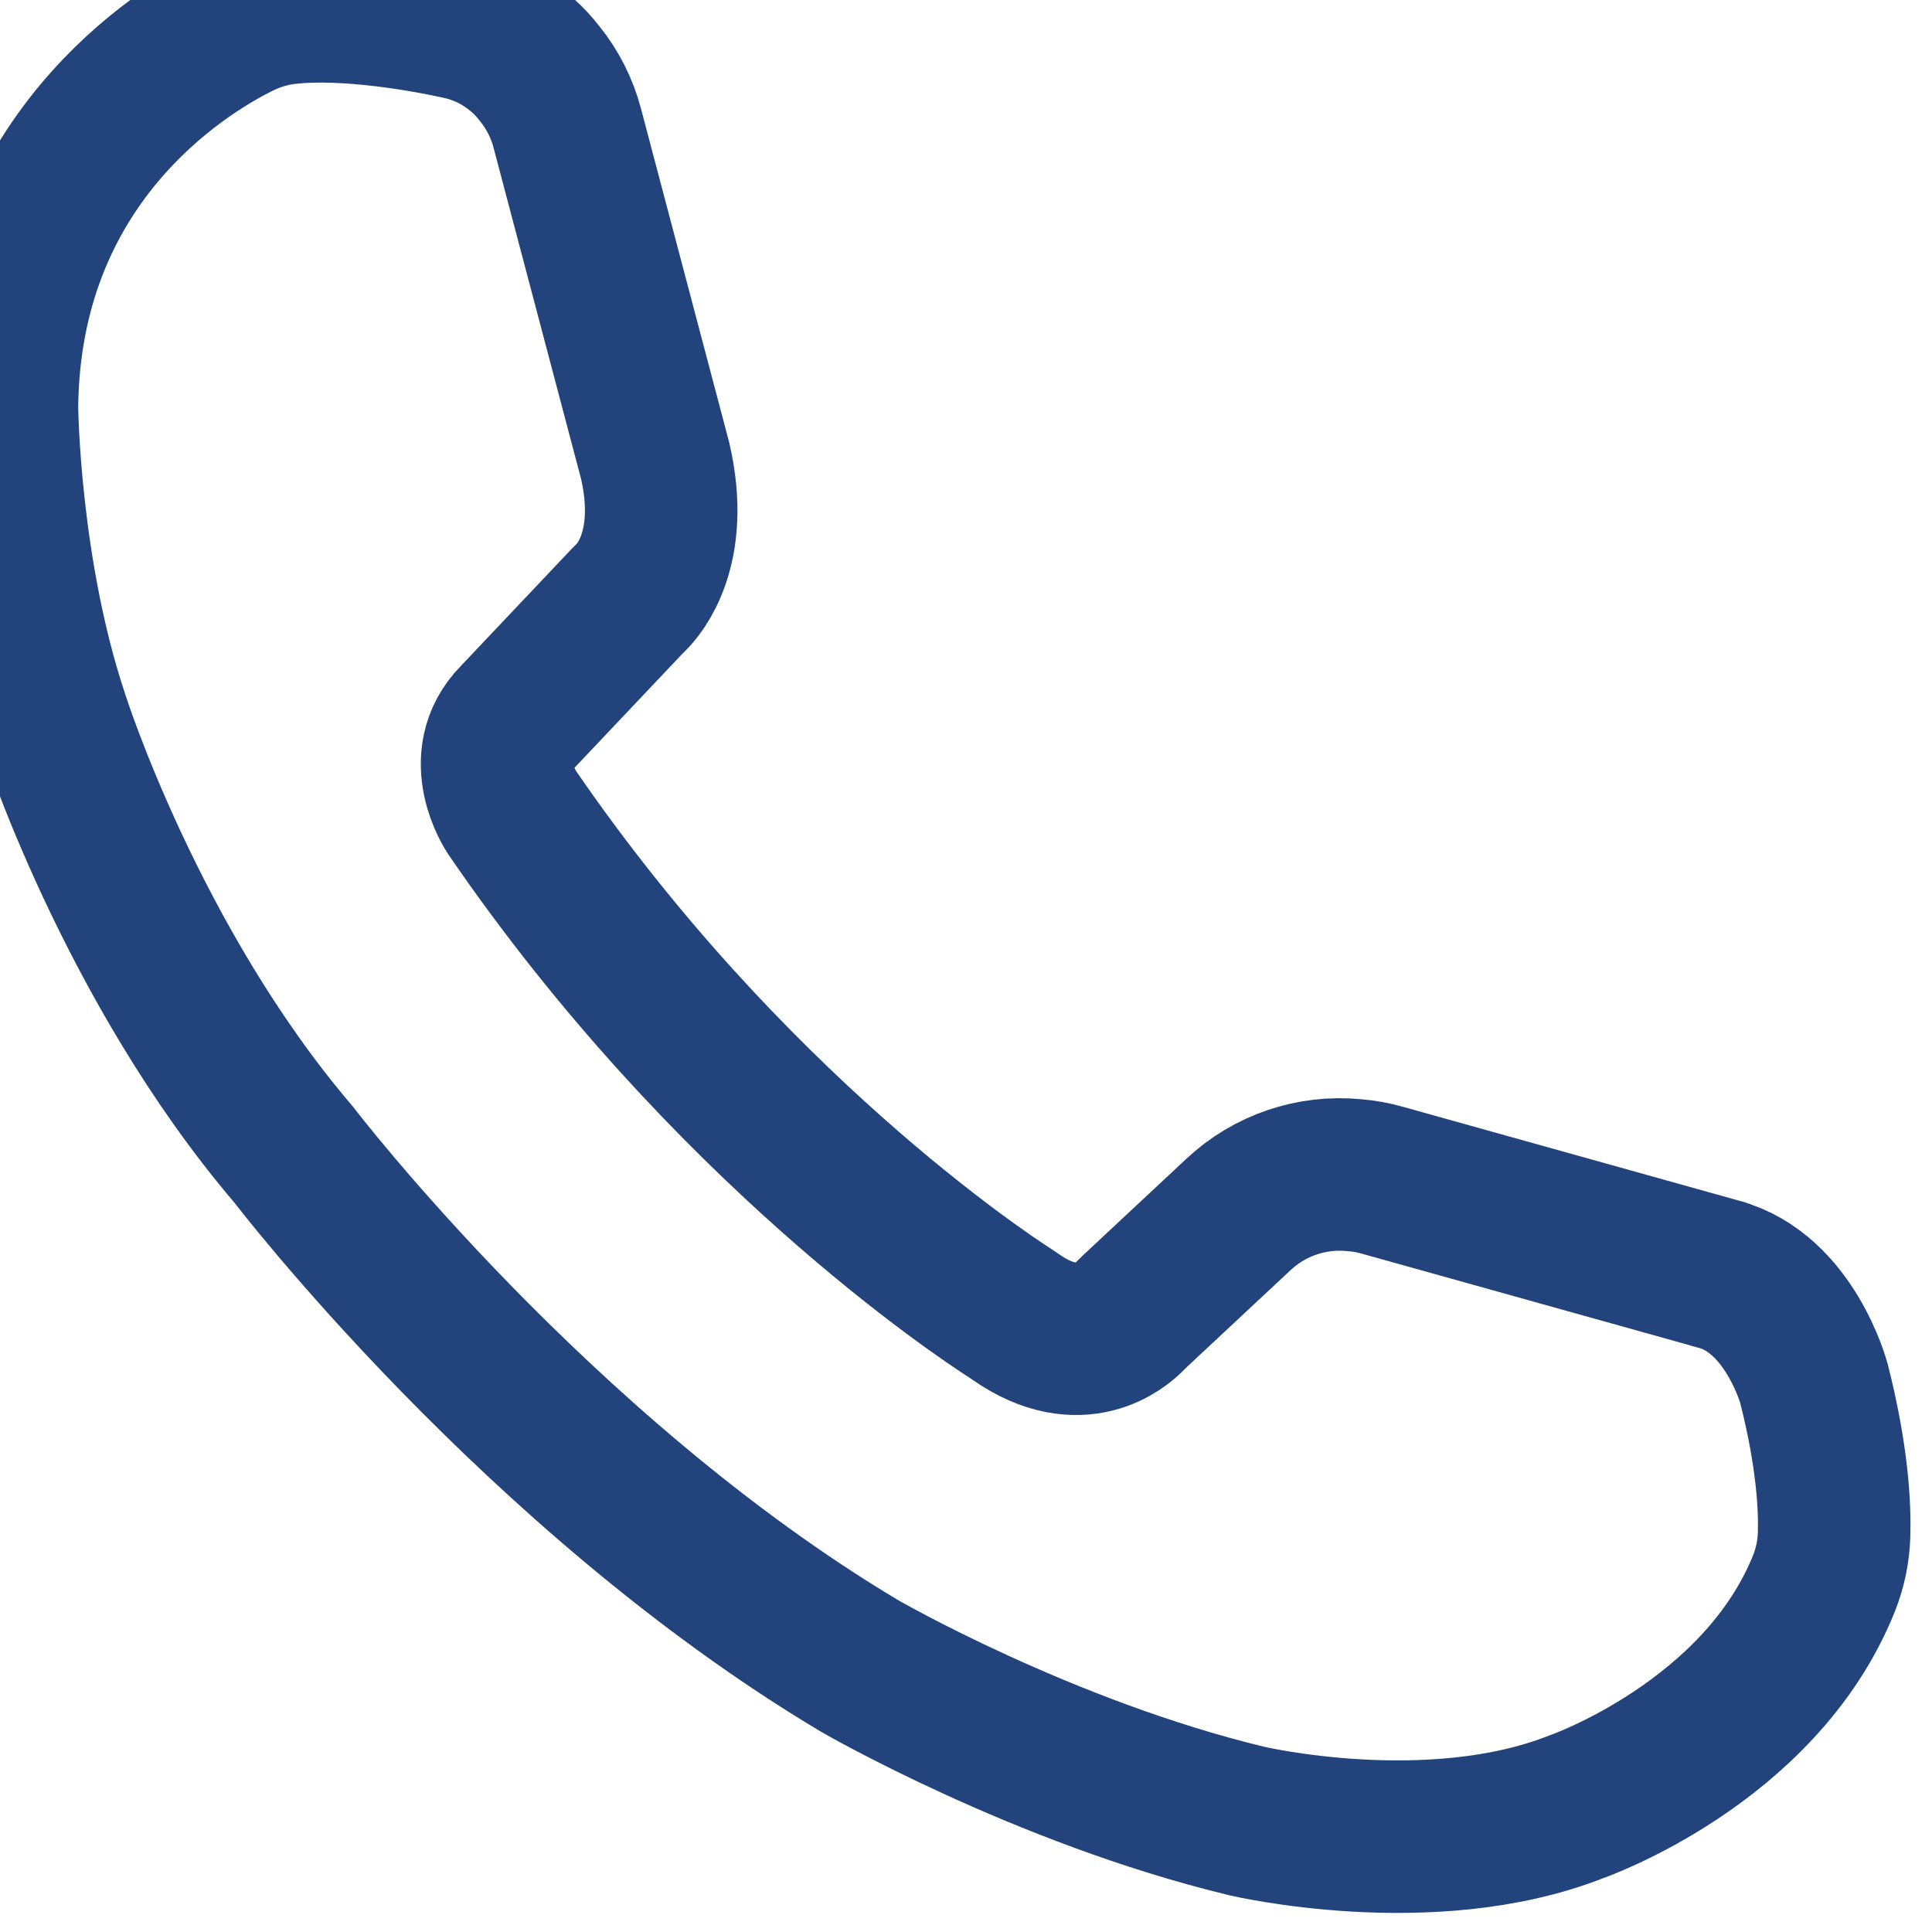
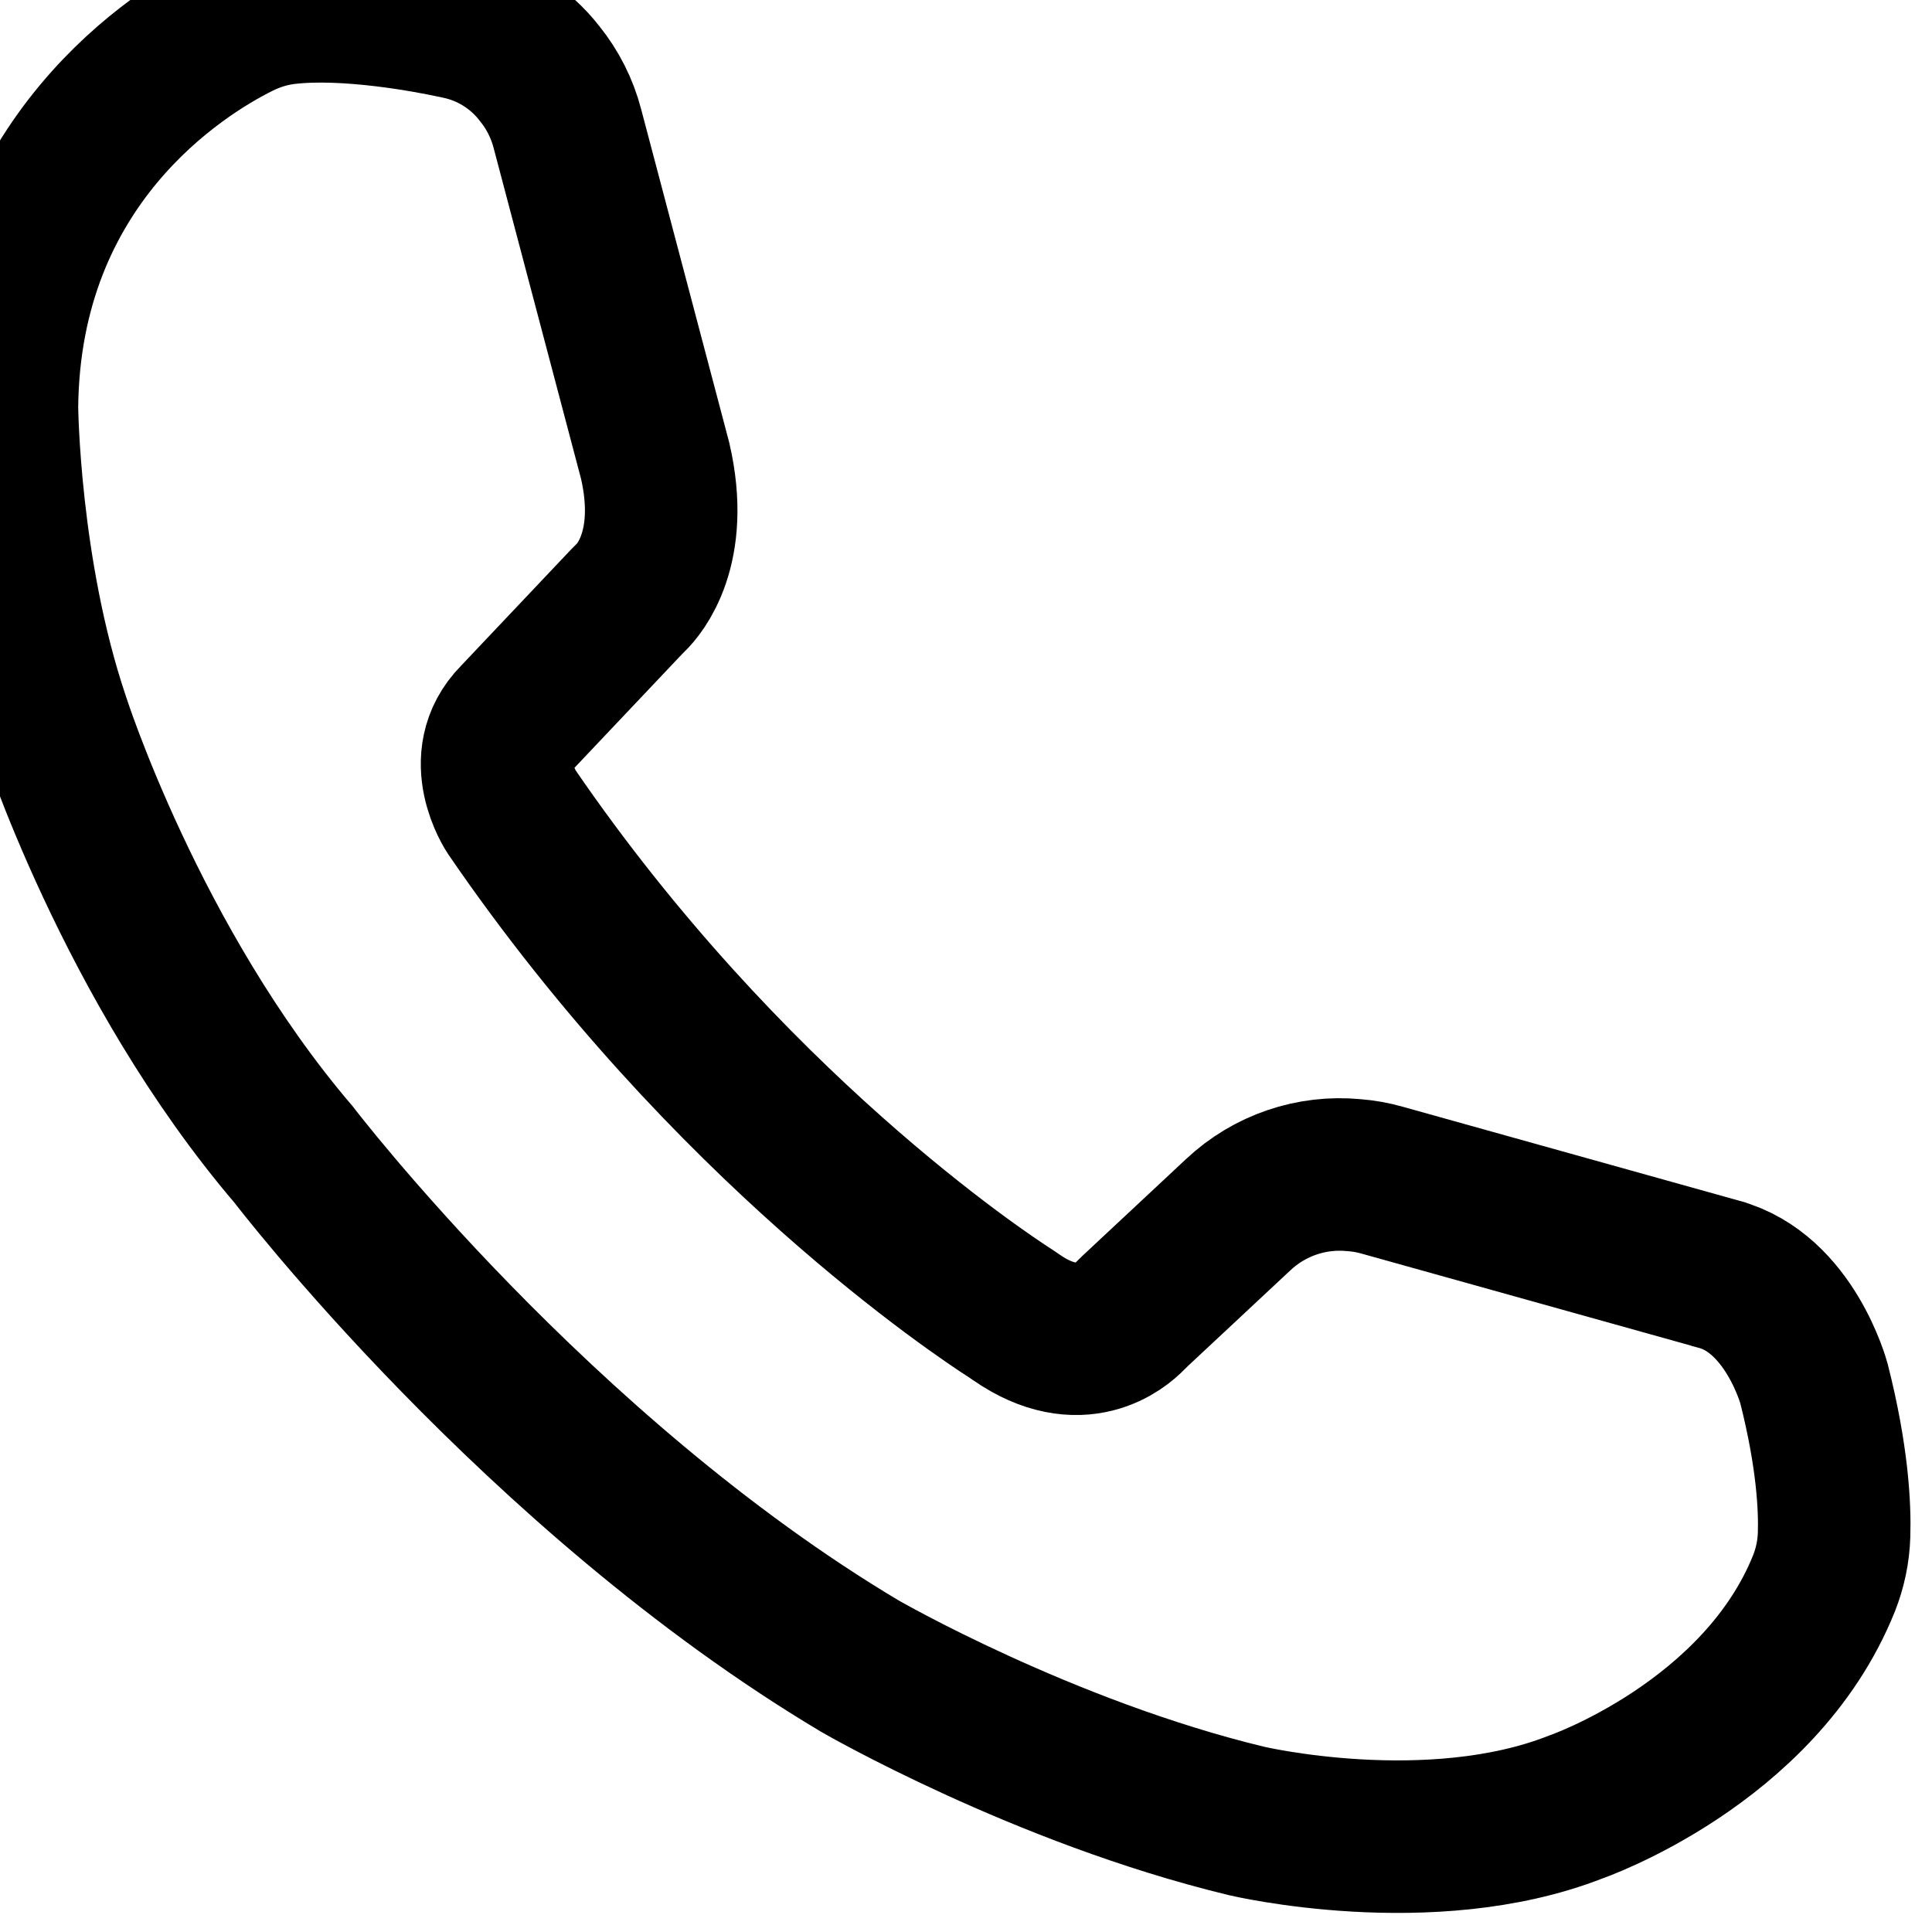
<svg xmlns="http://www.w3.org/2000/svg" width="19" height="19" viewBox="0 0 19 19">
-   <path d="m16.9 12.53-3.305-.923a1.38 1.38 0 0 0-.279-.05 1.455 1.455 0 0 0-1.137.387l-1.014.947-.053.052c-.079.082-.487.45-1.116.013a2.463 2.463 0 0 0-.056-.038c-.281-.18-2.79-1.838-4.91-4.936 0 0-.346-.52.043-.913l1.09-1.152a1.55 1.55 0 0 1 .044-.044c.077-.075.435-.481.236-1.342L5.58 1.265a1.435 1.435 0 0 0-.272-.54 1.357 1.357 0 0 0-.81-.501L4.432.21C4.264.175 3.42.005 2.8.082c-.16.02-.316.07-.461.143-.58.29-2.296 1.357-2.32 3.777 0 0 .014 1.615.504 3.071 0 0 .764 2.408 2.365 4.282 0 0 2.399 3.14 5.568 5.03 0 0 1.8 1.04 3.803 1.523 0 0 1.802.426 3.237-.137 0 0 1.81-.625 2.442-2.2.06-.152.094-.313.099-.476.009-.28-.016-.774-.198-1.49 0 0-.238-.887-.937-1.074z" stroke="#22437B" stroke-width="1.5" fill="none" fill-rule="evenodd" />
+   <path d="m16.9 12.53-3.305-.923a1.38 1.38 0 0 0-.279-.05 1.455 1.455 0 0 0-1.137.387l-1.014.947-.053.052c-.079.082-.487.45-1.116.013a2.463 2.463 0 0 0-.056-.038c-.281-.18-2.79-1.838-4.91-4.936 0 0-.346-.52.043-.913l1.09-1.152a1.55 1.55 0 0 1 .044-.044c.077-.075.435-.481.236-1.342L5.58 1.265a1.435 1.435 0 0 0-.272-.54 1.357 1.357 0 0 0-.81-.501L4.432.21C4.264.175 3.42.005 2.8.082c-.16.02-.316.07-.461.143-.58.29-2.296 1.357-2.32 3.777 0 0 .014 1.615.504 3.071 0 0 .764 2.408 2.365 4.282 0 0 2.399 3.14 5.568 5.03 0 0 1.8 1.04 3.803 1.523 0 0 1.802.426 3.237-.137 0 0 1.81-.625 2.442-2.2.06-.152.094-.313.099-.476.009-.28-.016-.774-.198-1.49 0 0-.238-.887-.937-1.074z" stroke="currentColor" stroke-width="1.5" fill="none" fill-rule="evenodd" />
</svg>
